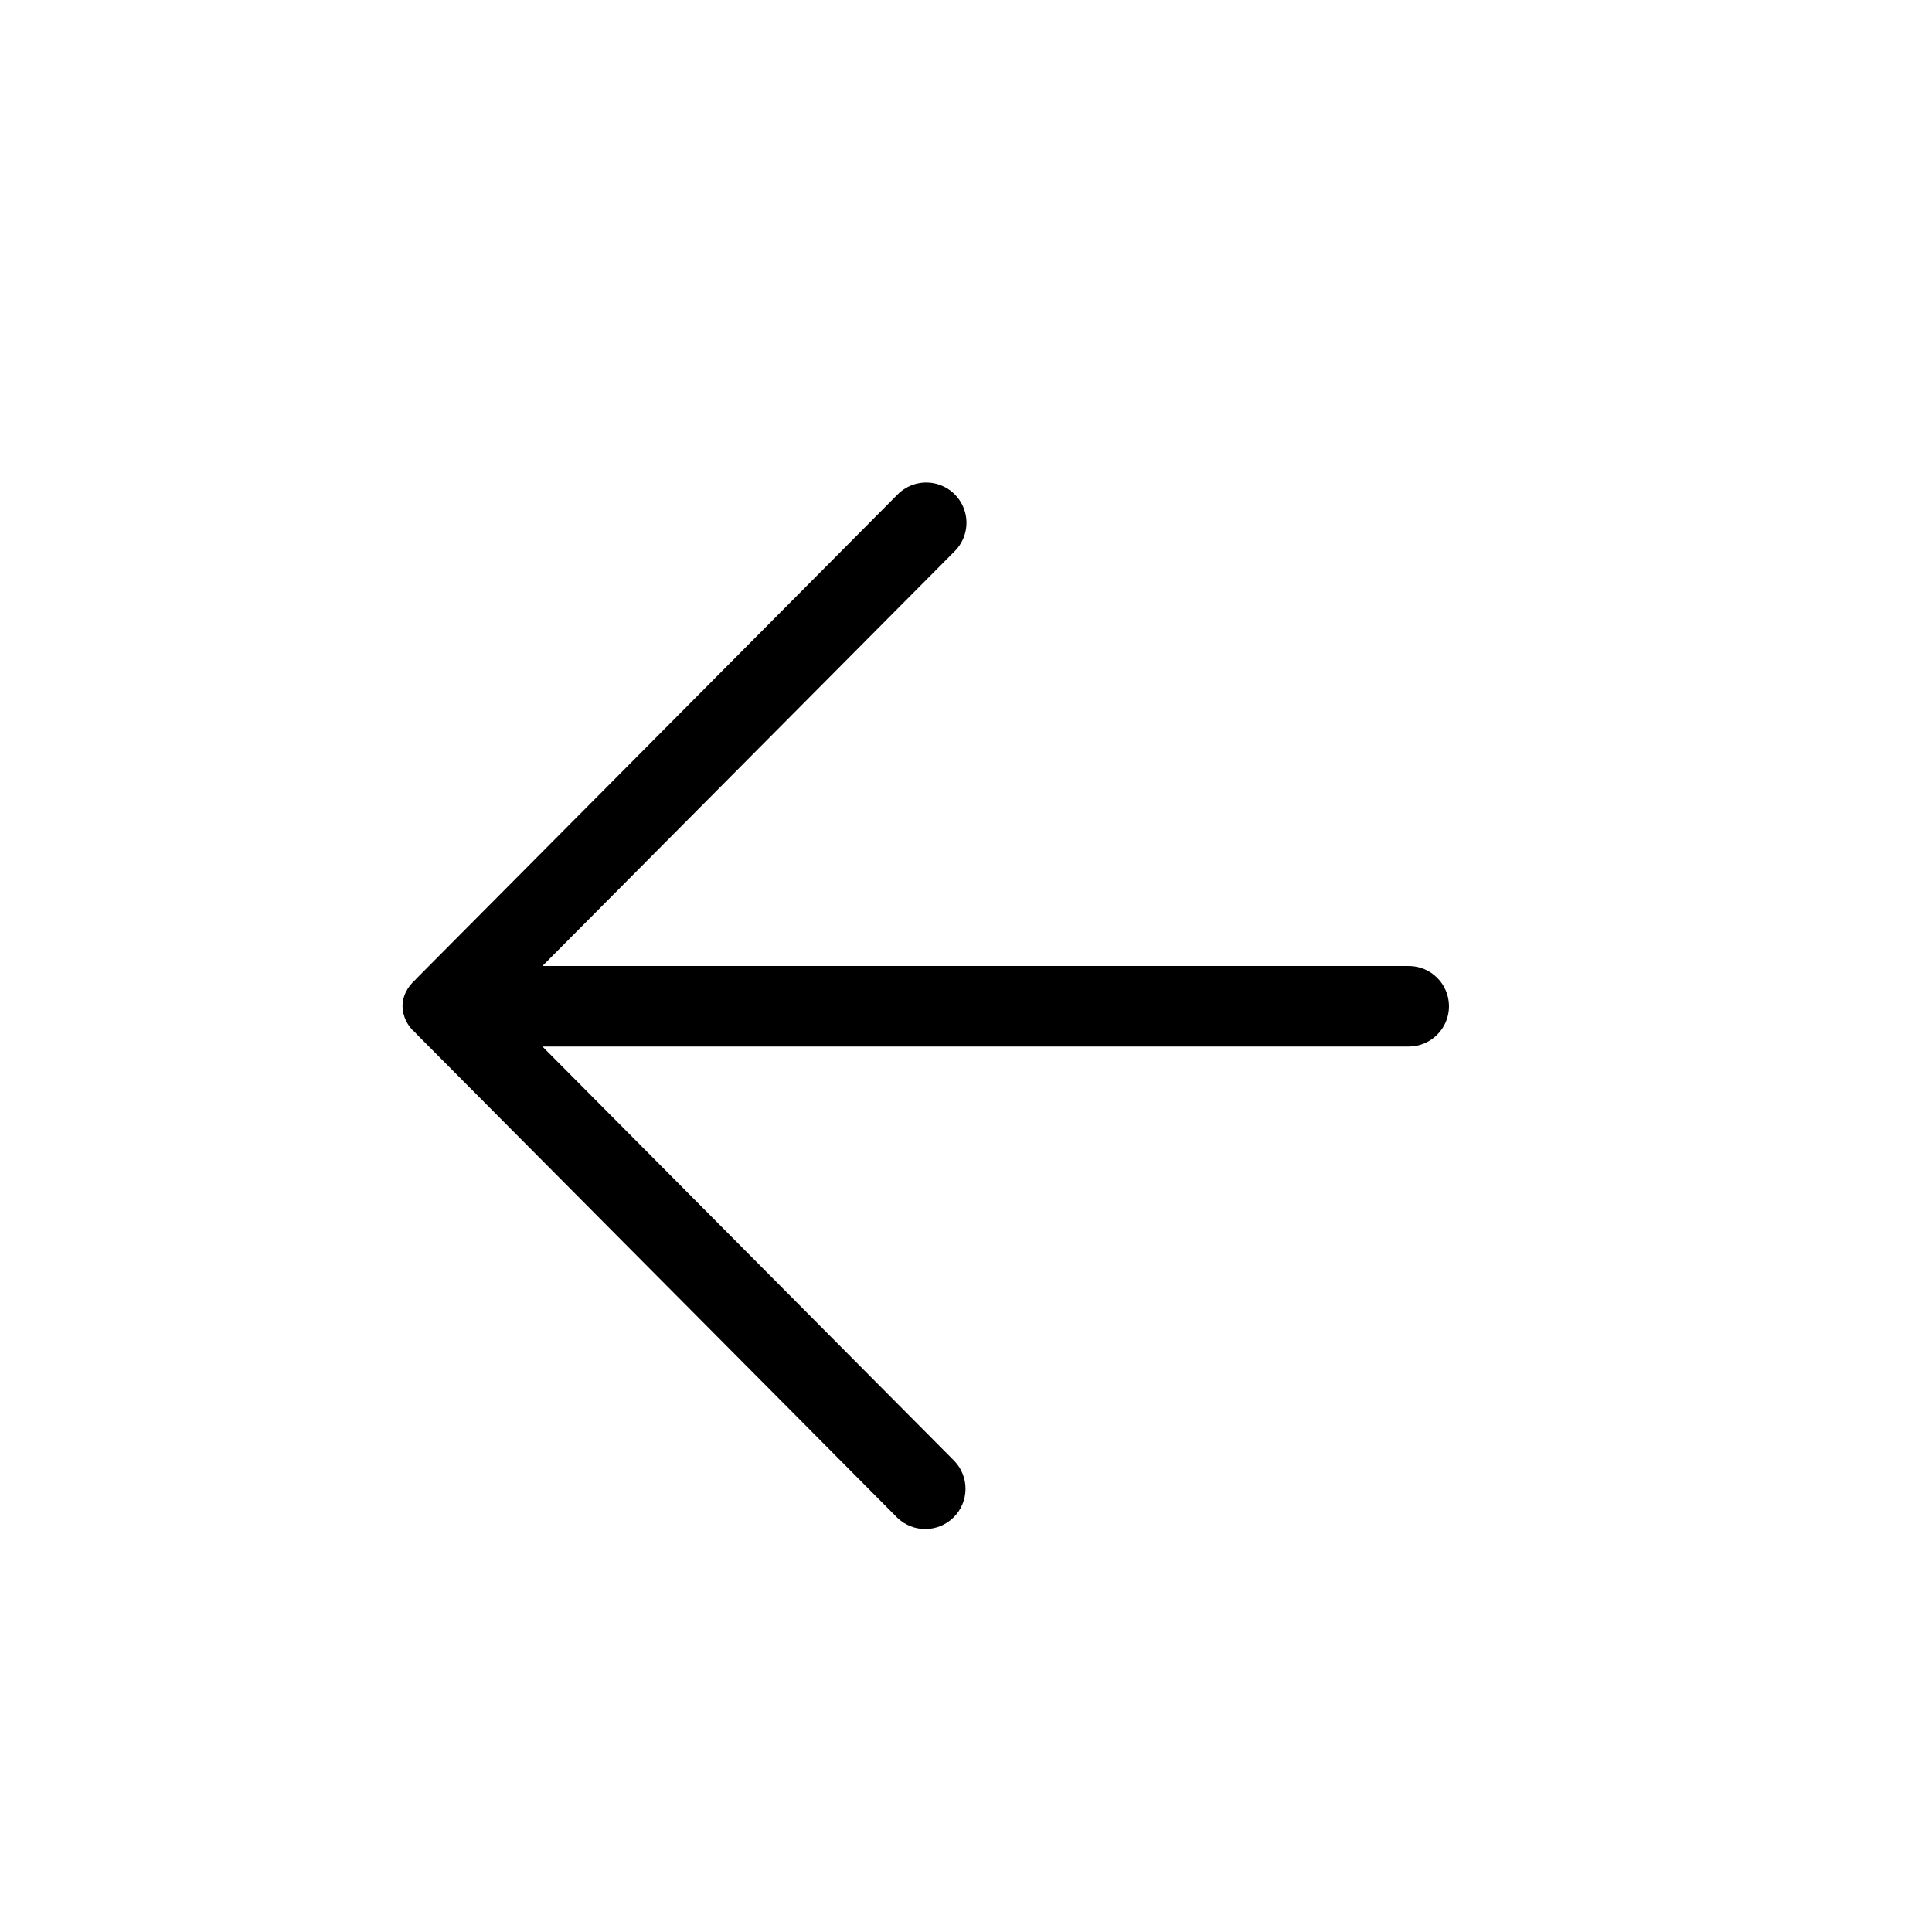
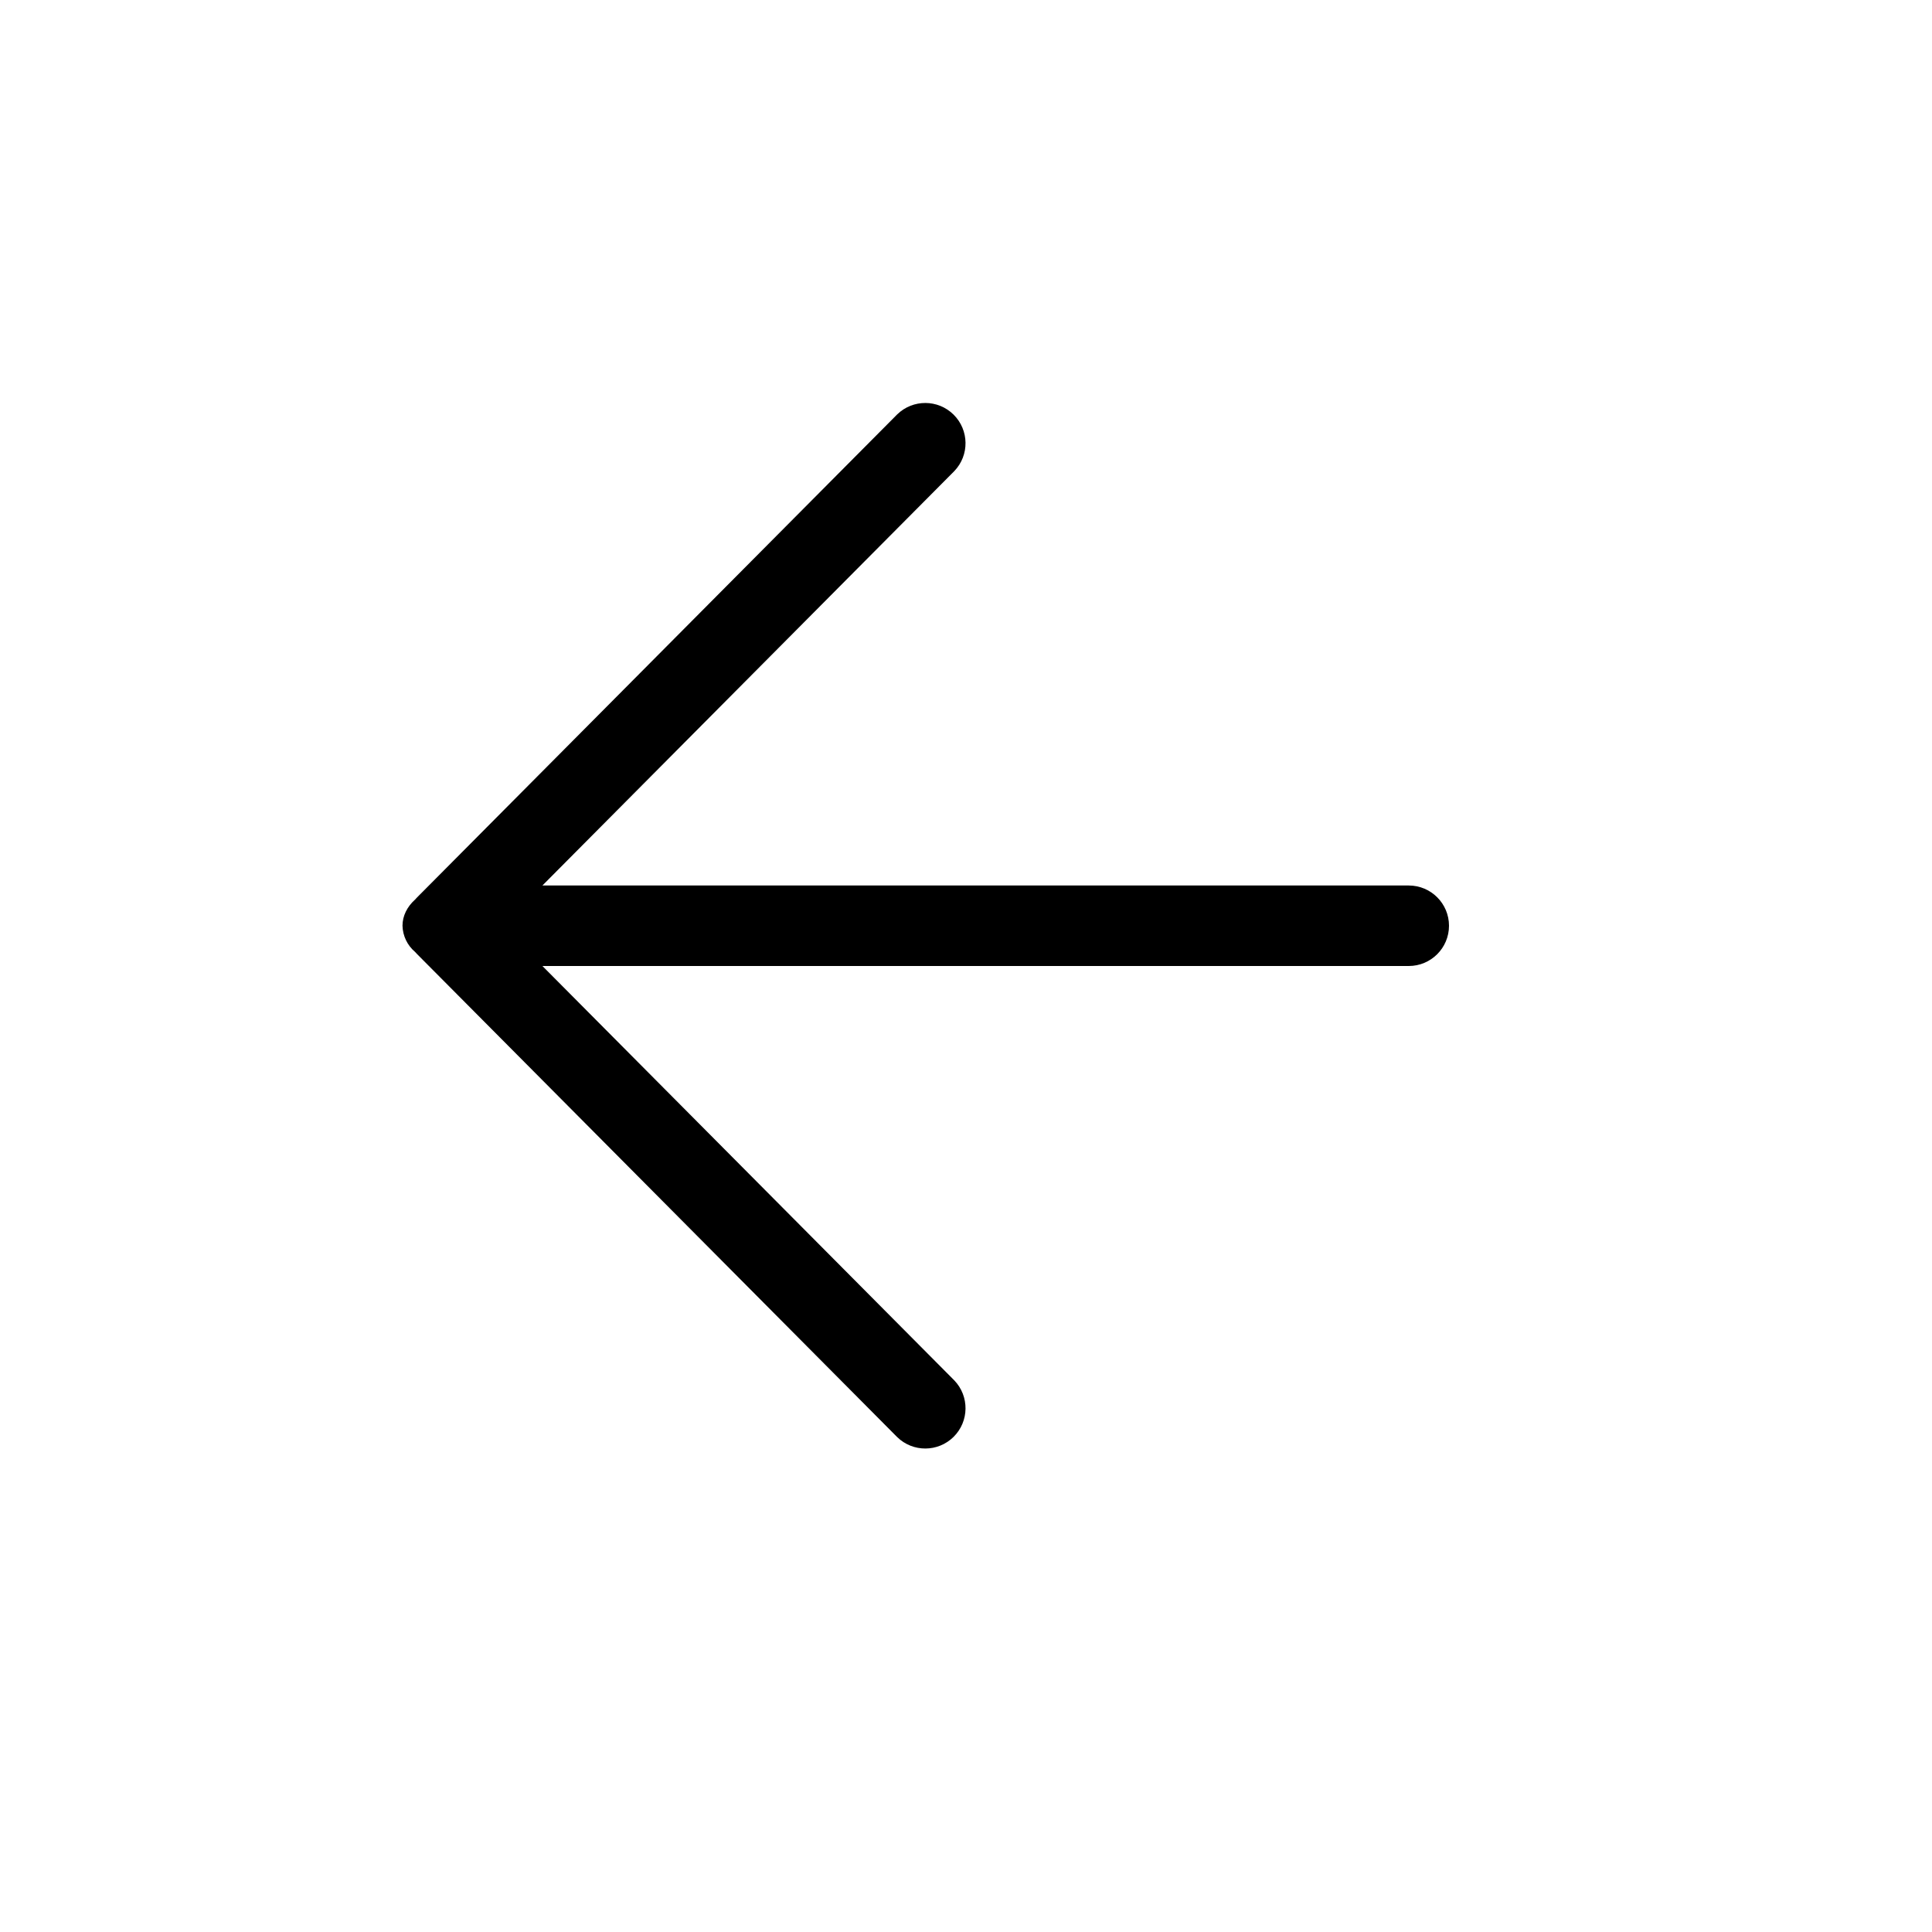
<svg xmlns="http://www.w3.org/2000/svg" width="24" height="24" viewBox="0 0 24 24">
-   <path fill="currentColor" fill-rule="evenodd" d="M11.145 6.148a.5.5 0 1 1 .71.704L6.738 12H17.5a.5.5 0 0 1 0 1H6.738l5.117 5.148a.5.5 0 0 1-.71.704l-5.964-6-.025-.027A.44.44 0 0 1 5 12.5c0-.124.059-.238.156-.325l.025-.027z" clip-rule="evenodd" />
+   <path fill="currentColor" fill-rule="evenodd" d="M11.145 5.148a.5.5 0 0 1 .71.704L6.738 11H17.5a.5.5 0 0 1 0 1H6.738l5.117 5.148a.5.5 0 0 1-.71.704l-5.964-6-.025-.027A.44.44 0 0 1 5 11.5c0-.124.059-.238.156-.325l.025-.027z" clip-rule="evenodd" />
</svg>
